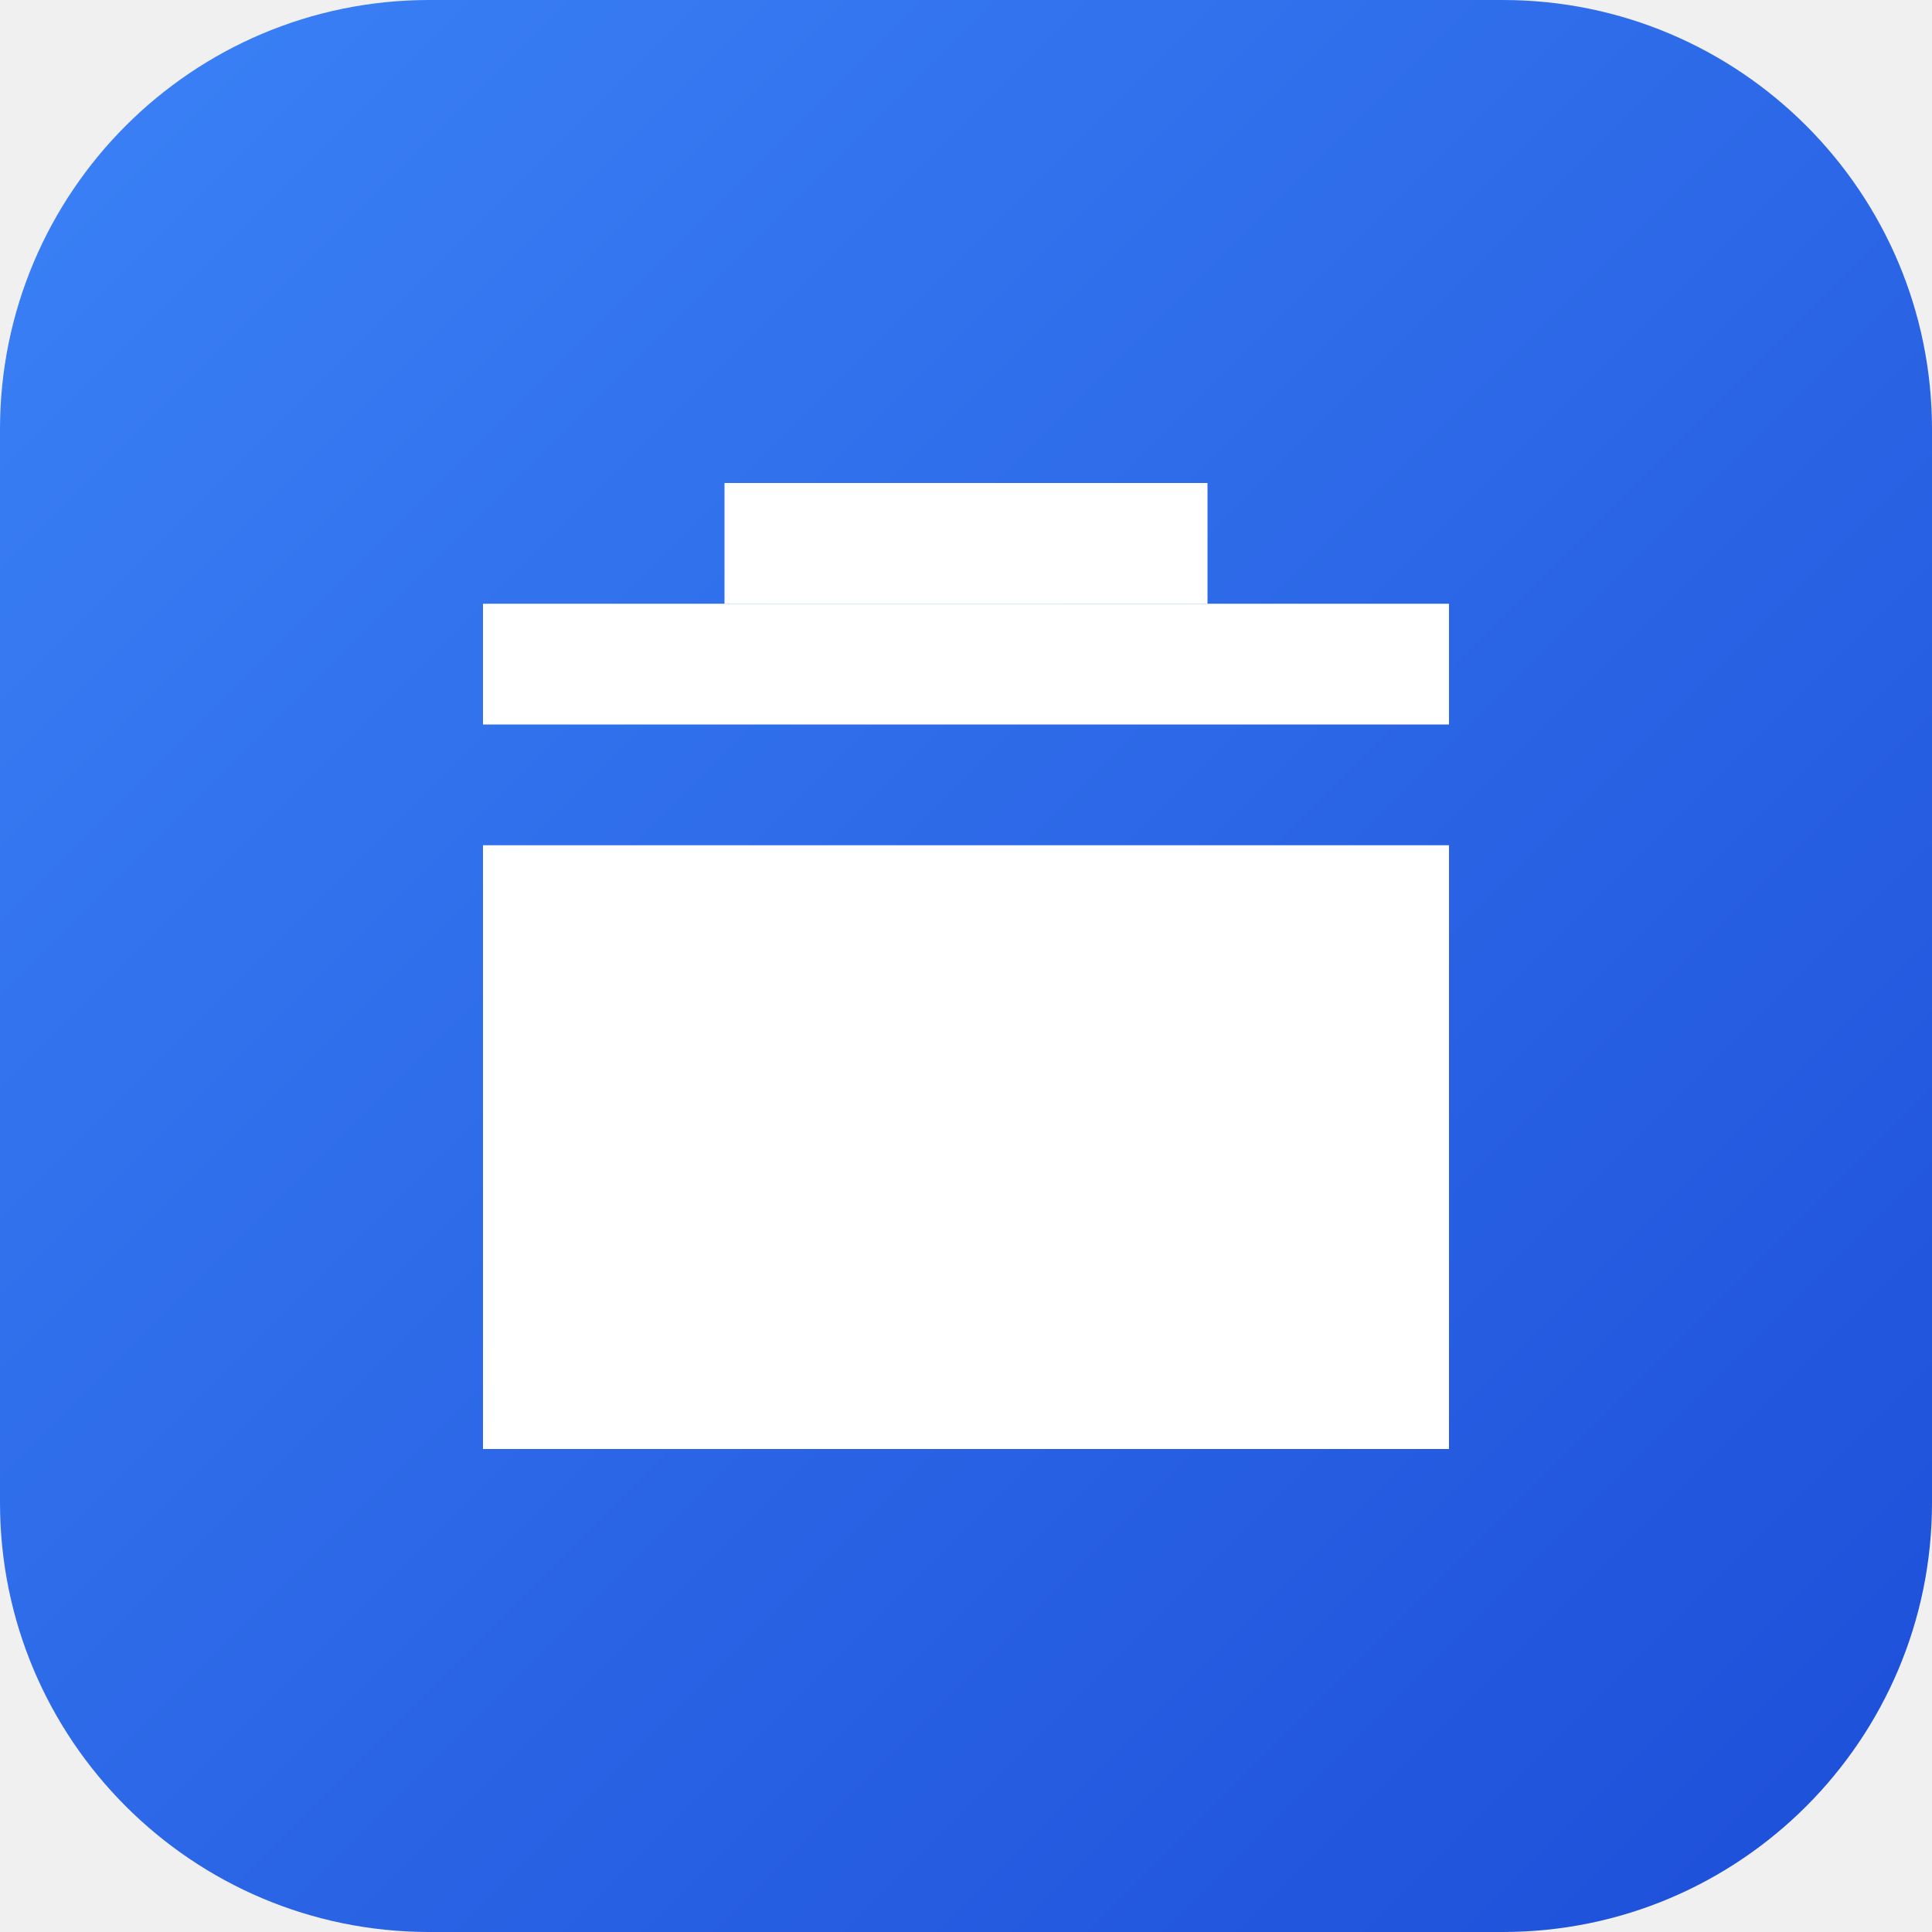
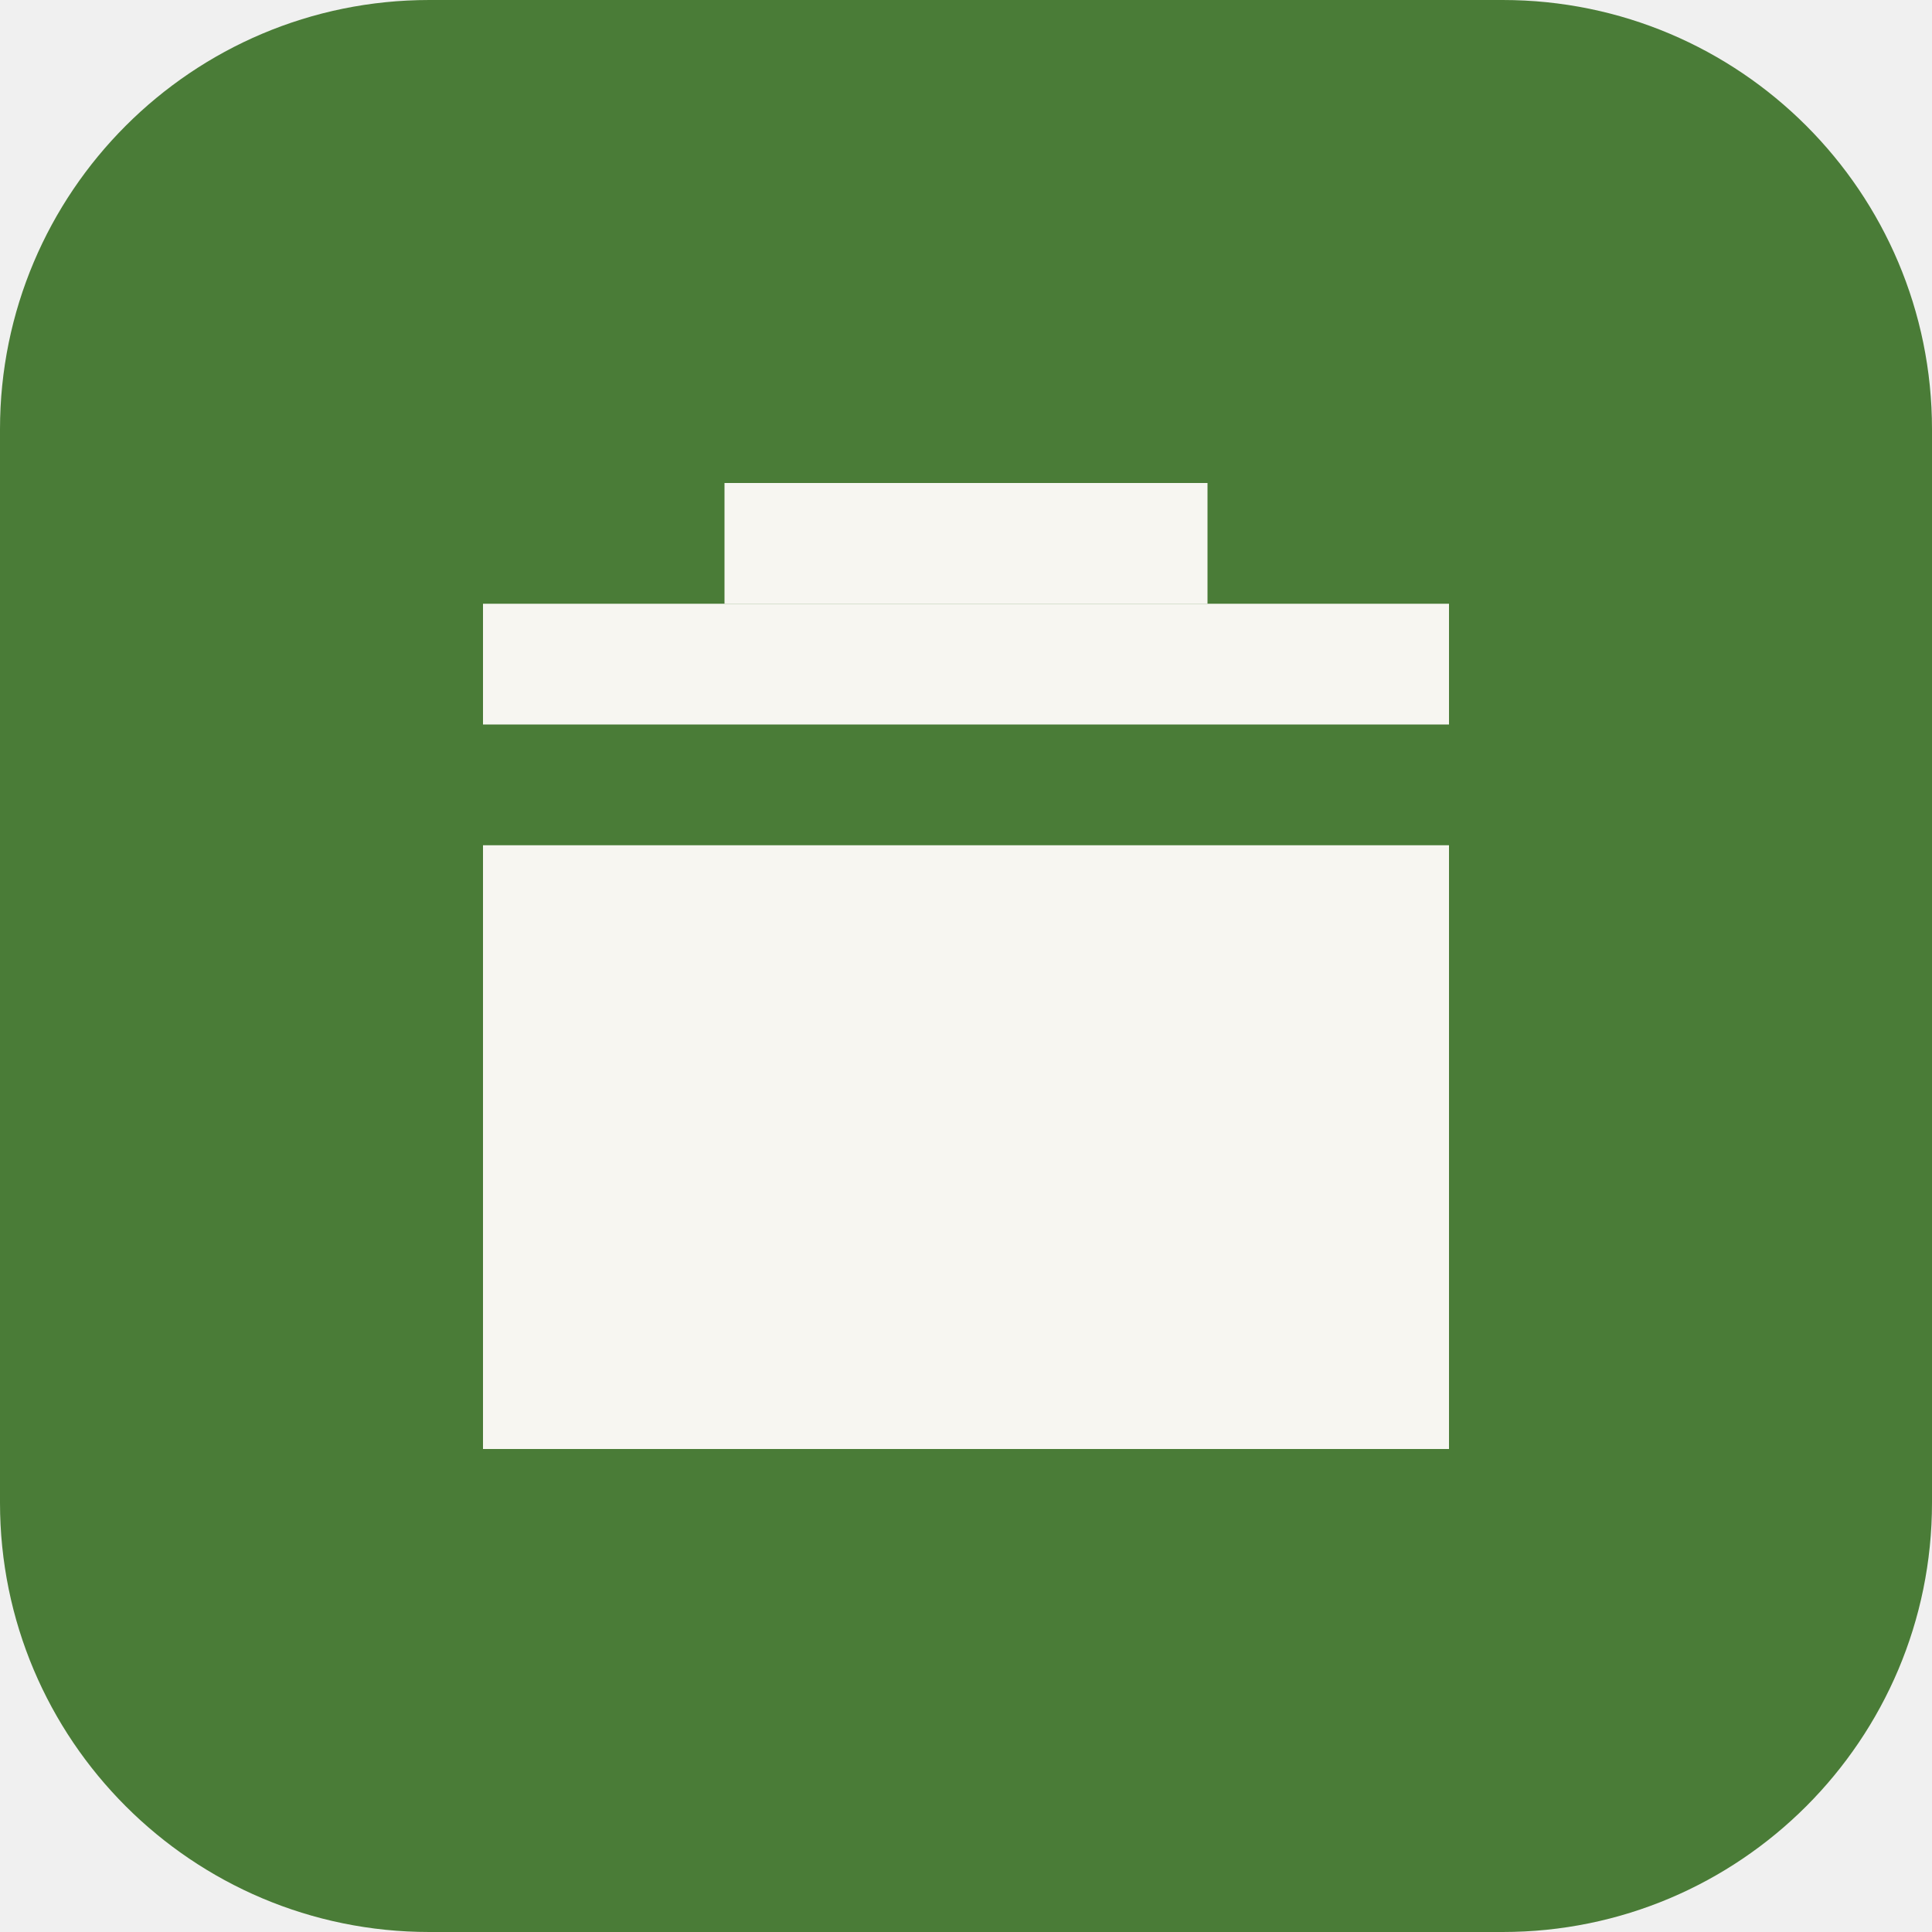
<svg xmlns="http://www.w3.org/2000/svg" viewBox="0 0 180 180" width="180" height="180">
-   <defs>
-     <linearGradient id="grad" x1="0%" y1="0%" x2="100%" y2="100%">
-       <stop offset="0%" style="stop-color:#3b82f6;stop-opacity:1" />
-       <stop offset="100%" style="stop-color:#1d4ed8;stop-opacity:1" />
-     </linearGradient>
-   </defs>
-   <rect width="180" height="180" rx="40" fill="url(#grad)" />
-   <path d="M45 56.25h90v11.25H45zm0 22.5h90v56.25H45z" fill="white" />
-   <path d="M67.5 45h45v11.25h-45z" fill="white" />
+   <rect width="180" height="180" rx="40" fill="#4a7c37" />
+   <path d="M45 56.25h90v11.25H45zm0 22.5h90v56.25H45z" fill="#f7f6f1" />
+   <path d="M67.5 45h45v11.25h-45z" fill="#f7f6f1" />
</svg>
